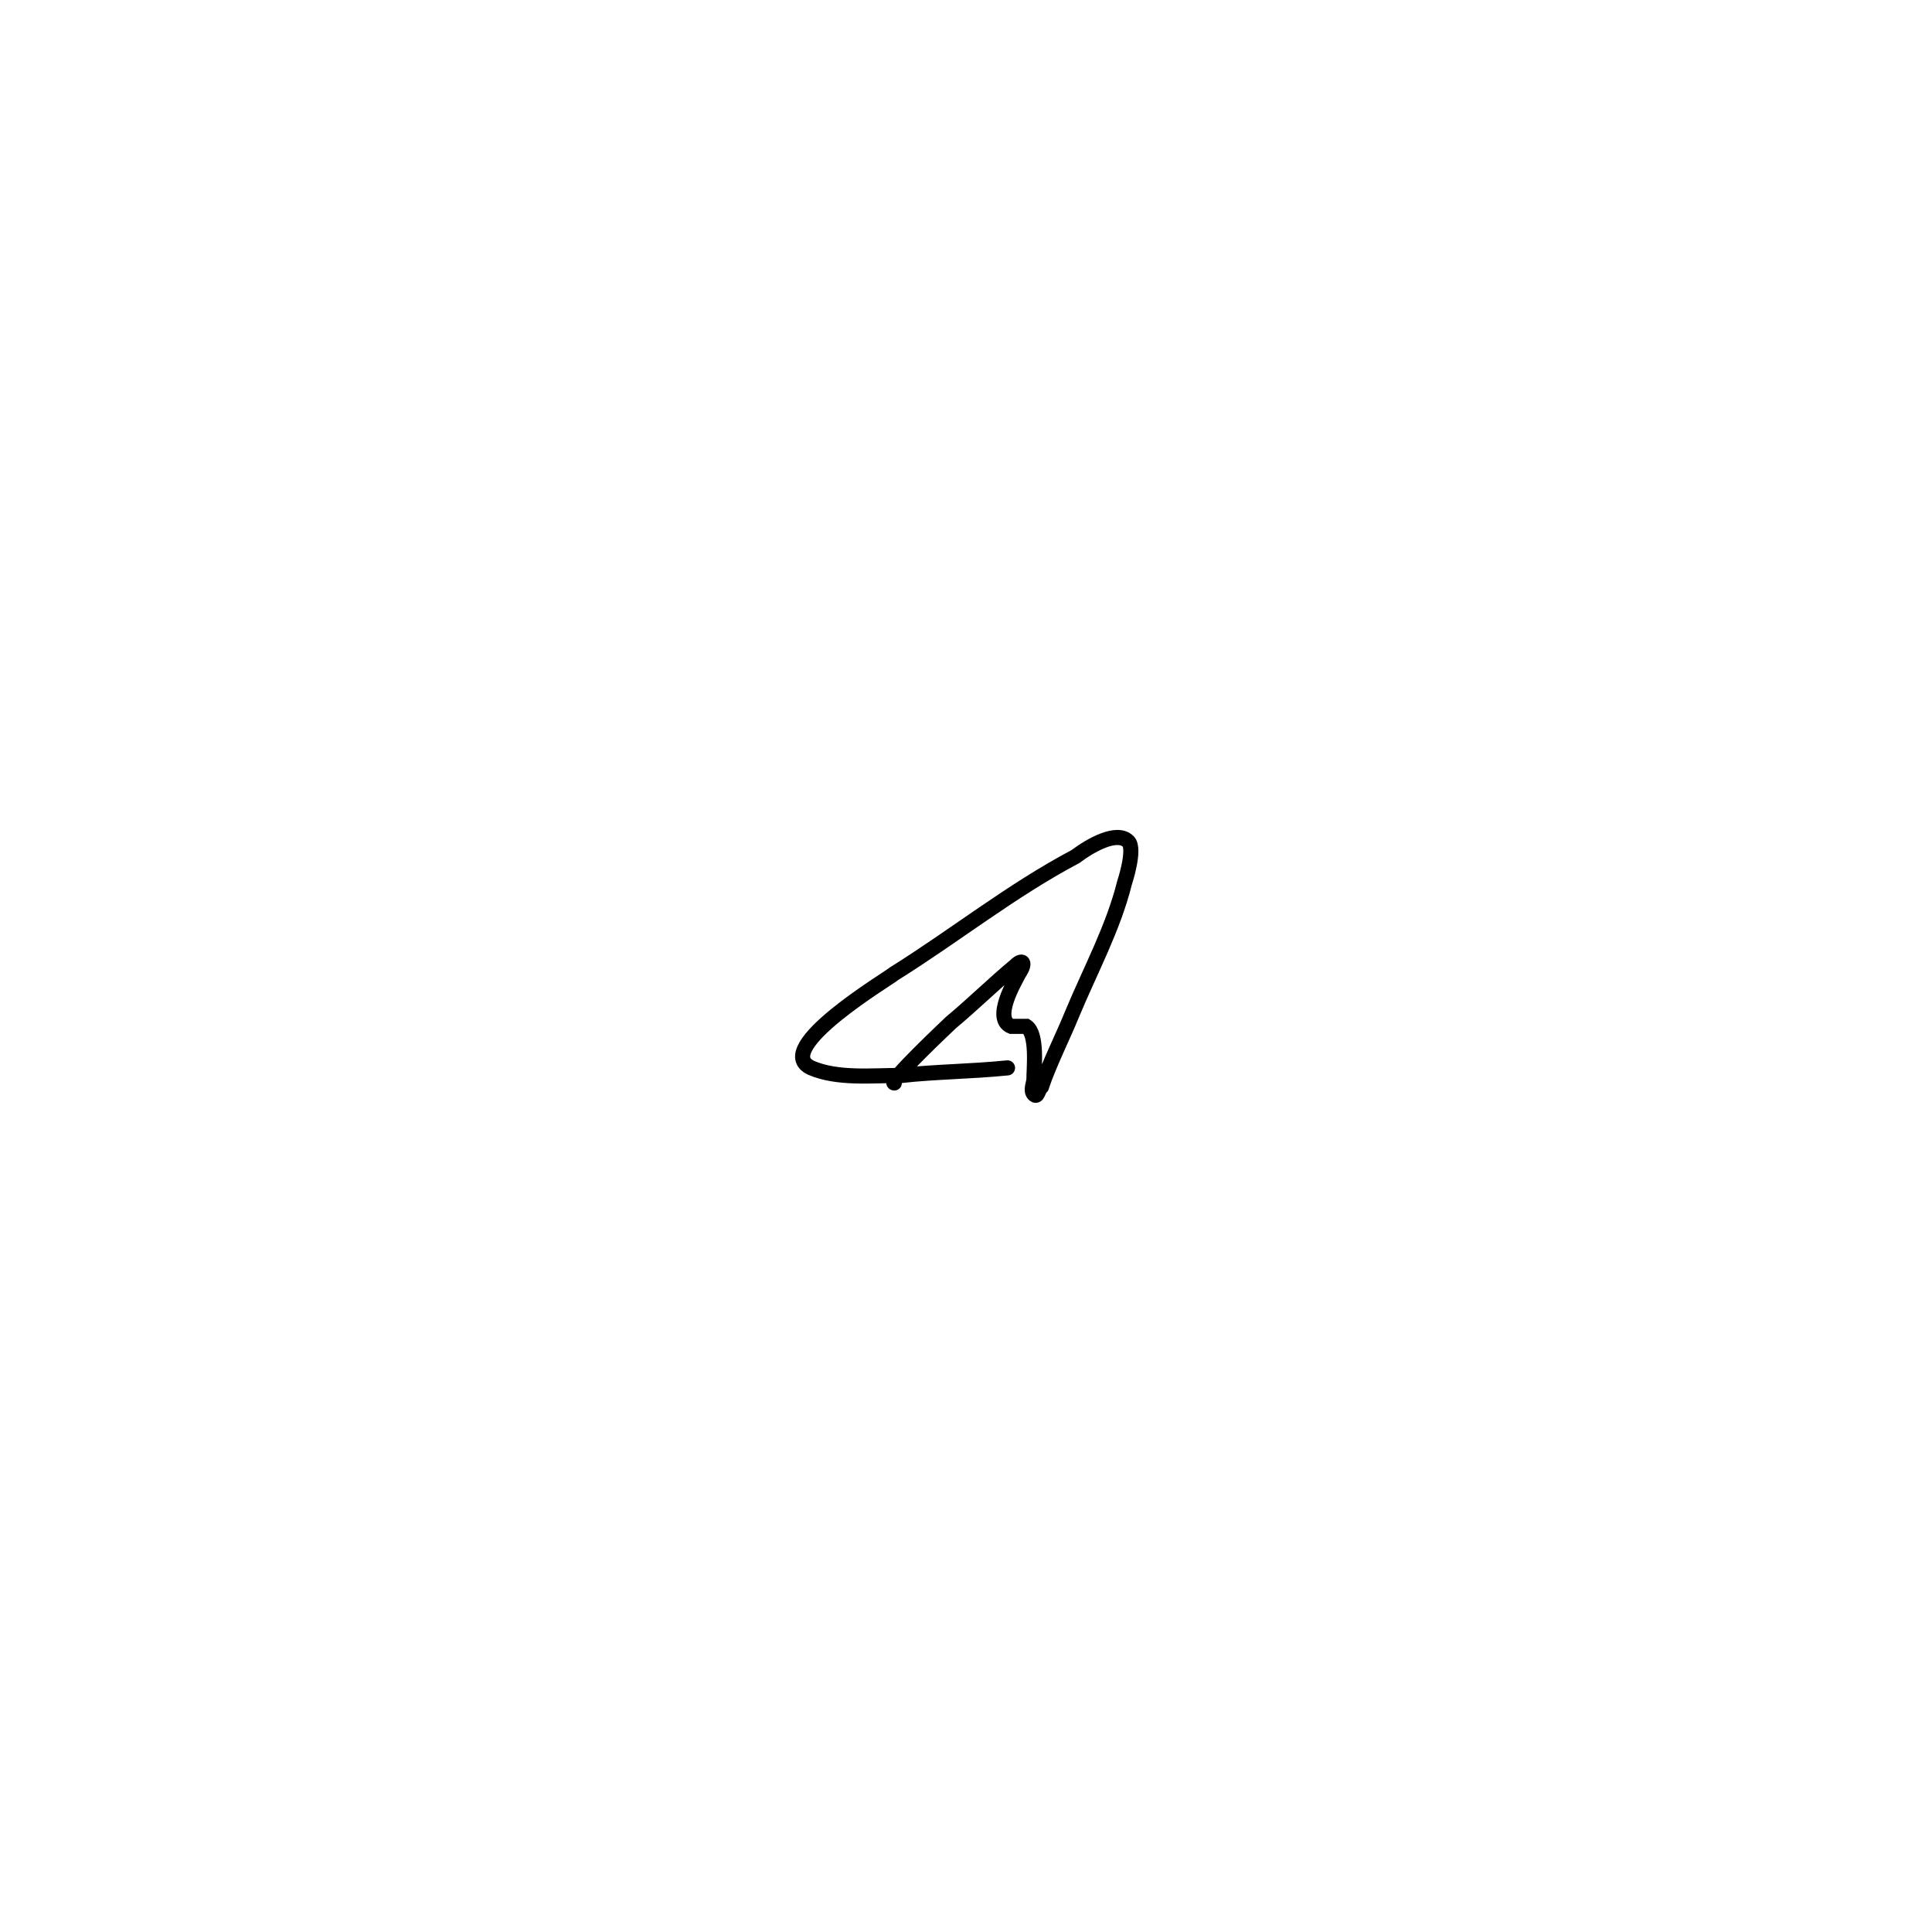
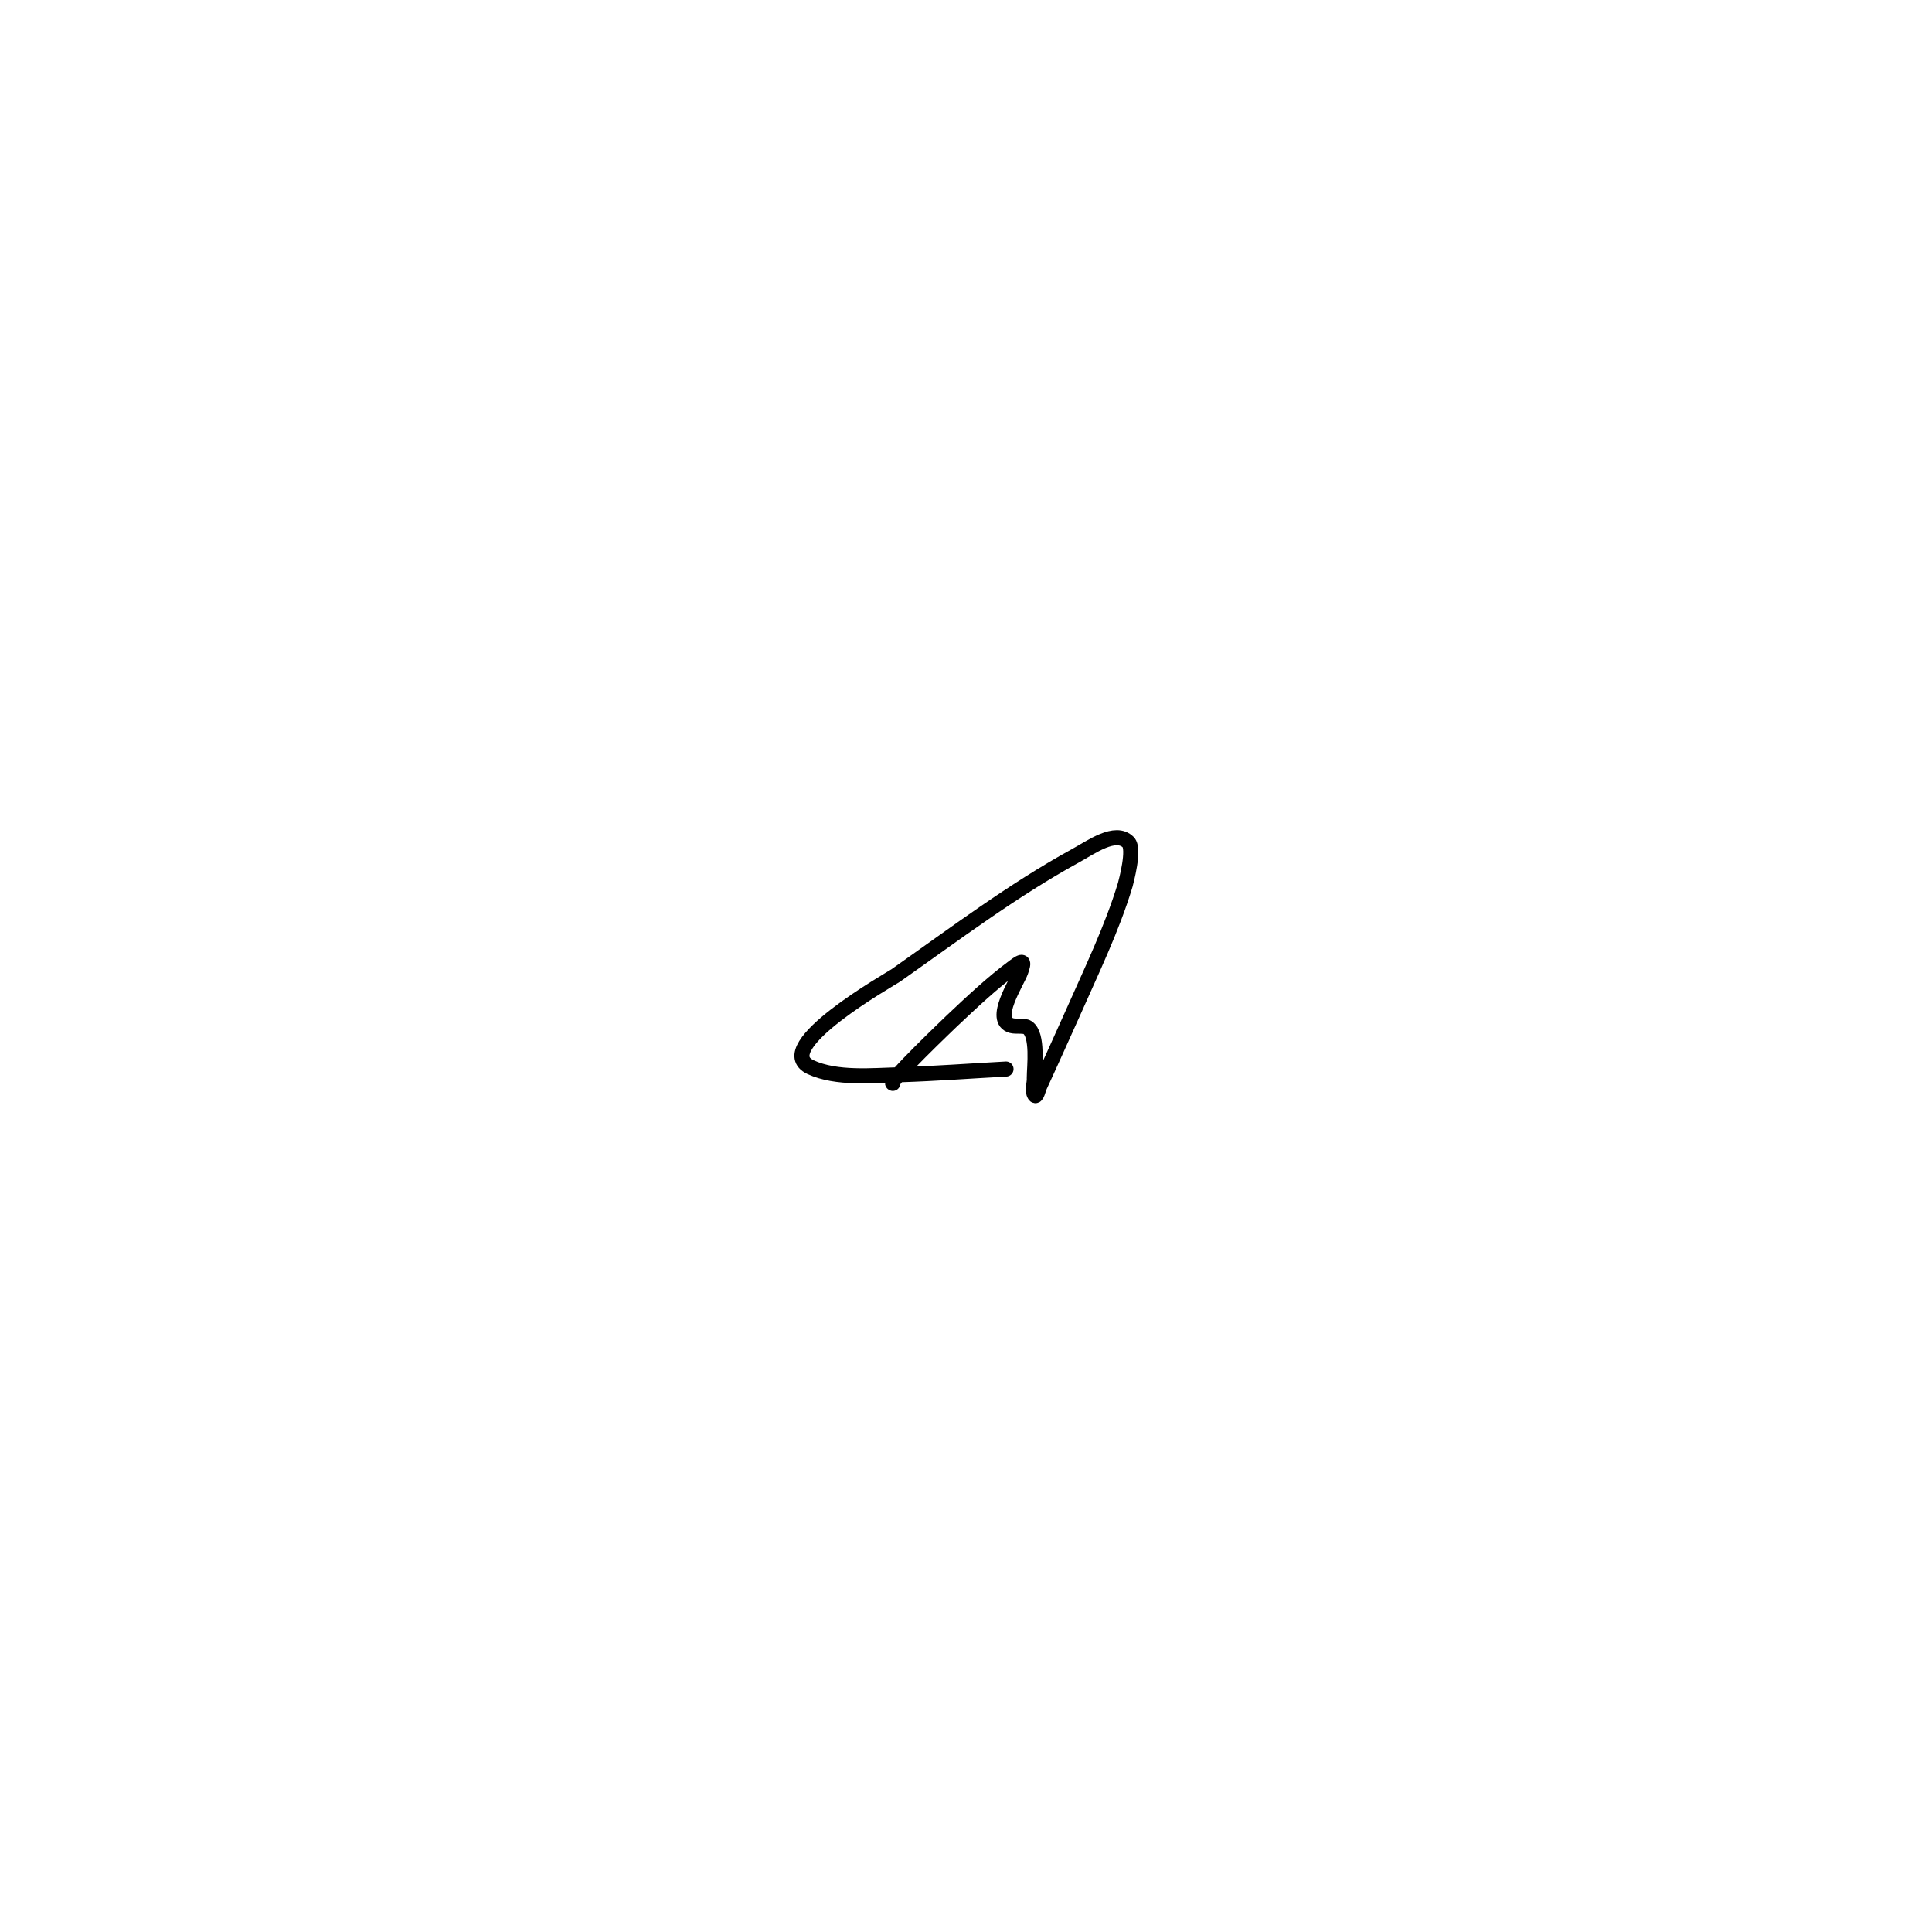
<svg xmlns="http://www.w3.org/2000/svg" width="512" height="512" viewBox="0 0 512 512" fill="none">
-   <path d="M237 287C235 287 252 271 252 271C258 266 263 261 269 256C271 254 272 255 270 258C269 260 263 270 268 272C269 272 271 272 272 272C275 274 274 283 274 286C274 287 273 289 274 290C275 291 275 289 276 288C278 282 282 274 284 269C289 257 295 246 298 234C298 234 301 225 299 223C296 220 289 224 285 227C268 236 253 248 237 258C236 259 204 278 215 283C222 286 231 285 239 285C248 284 257 284 267 283" stroke="black" stroke-width="4" stroke-linecap="round" />
+   <path d="M236.6 287.1C235.3 286.7 251.8 271.0 252.2 270.6C257.5 265.6 262.9 260.5 268.7 256.2C271.2 254.3 271.5 254.7 270.5 257.5C269.5 260.3 262.8 270.4 268.1 271.8C269.2 272.1 271.4 271.7 272.3 272.3C275.2 274.2 274.1 282.8 274.1 285.6C274.2 287.2 273.4 288.9 274.2 290.2C274.7 291.0 275.2 288.5 275.6 287.7C278.2 282.1 282.0 273.6 284.3 268.5C289.2 257.4 294.7 246.1 298.2 234.5C298.4 233.7 300.8 225.0 299.0 223.2C295.6 219.8 289.2 224.5 285.0 226.8C268.4 235.9 252.9 247.6 237.4 258.5C236.1 259.4 203.8 277.6 214.8 282.8C221.7 286.0 231.3 285.0 238.7 284.8C248.0 284.5 257.3 283.8 266.6 283.3" stroke="black" stroke-width="4" stroke-linecap="round" />
</svg>
